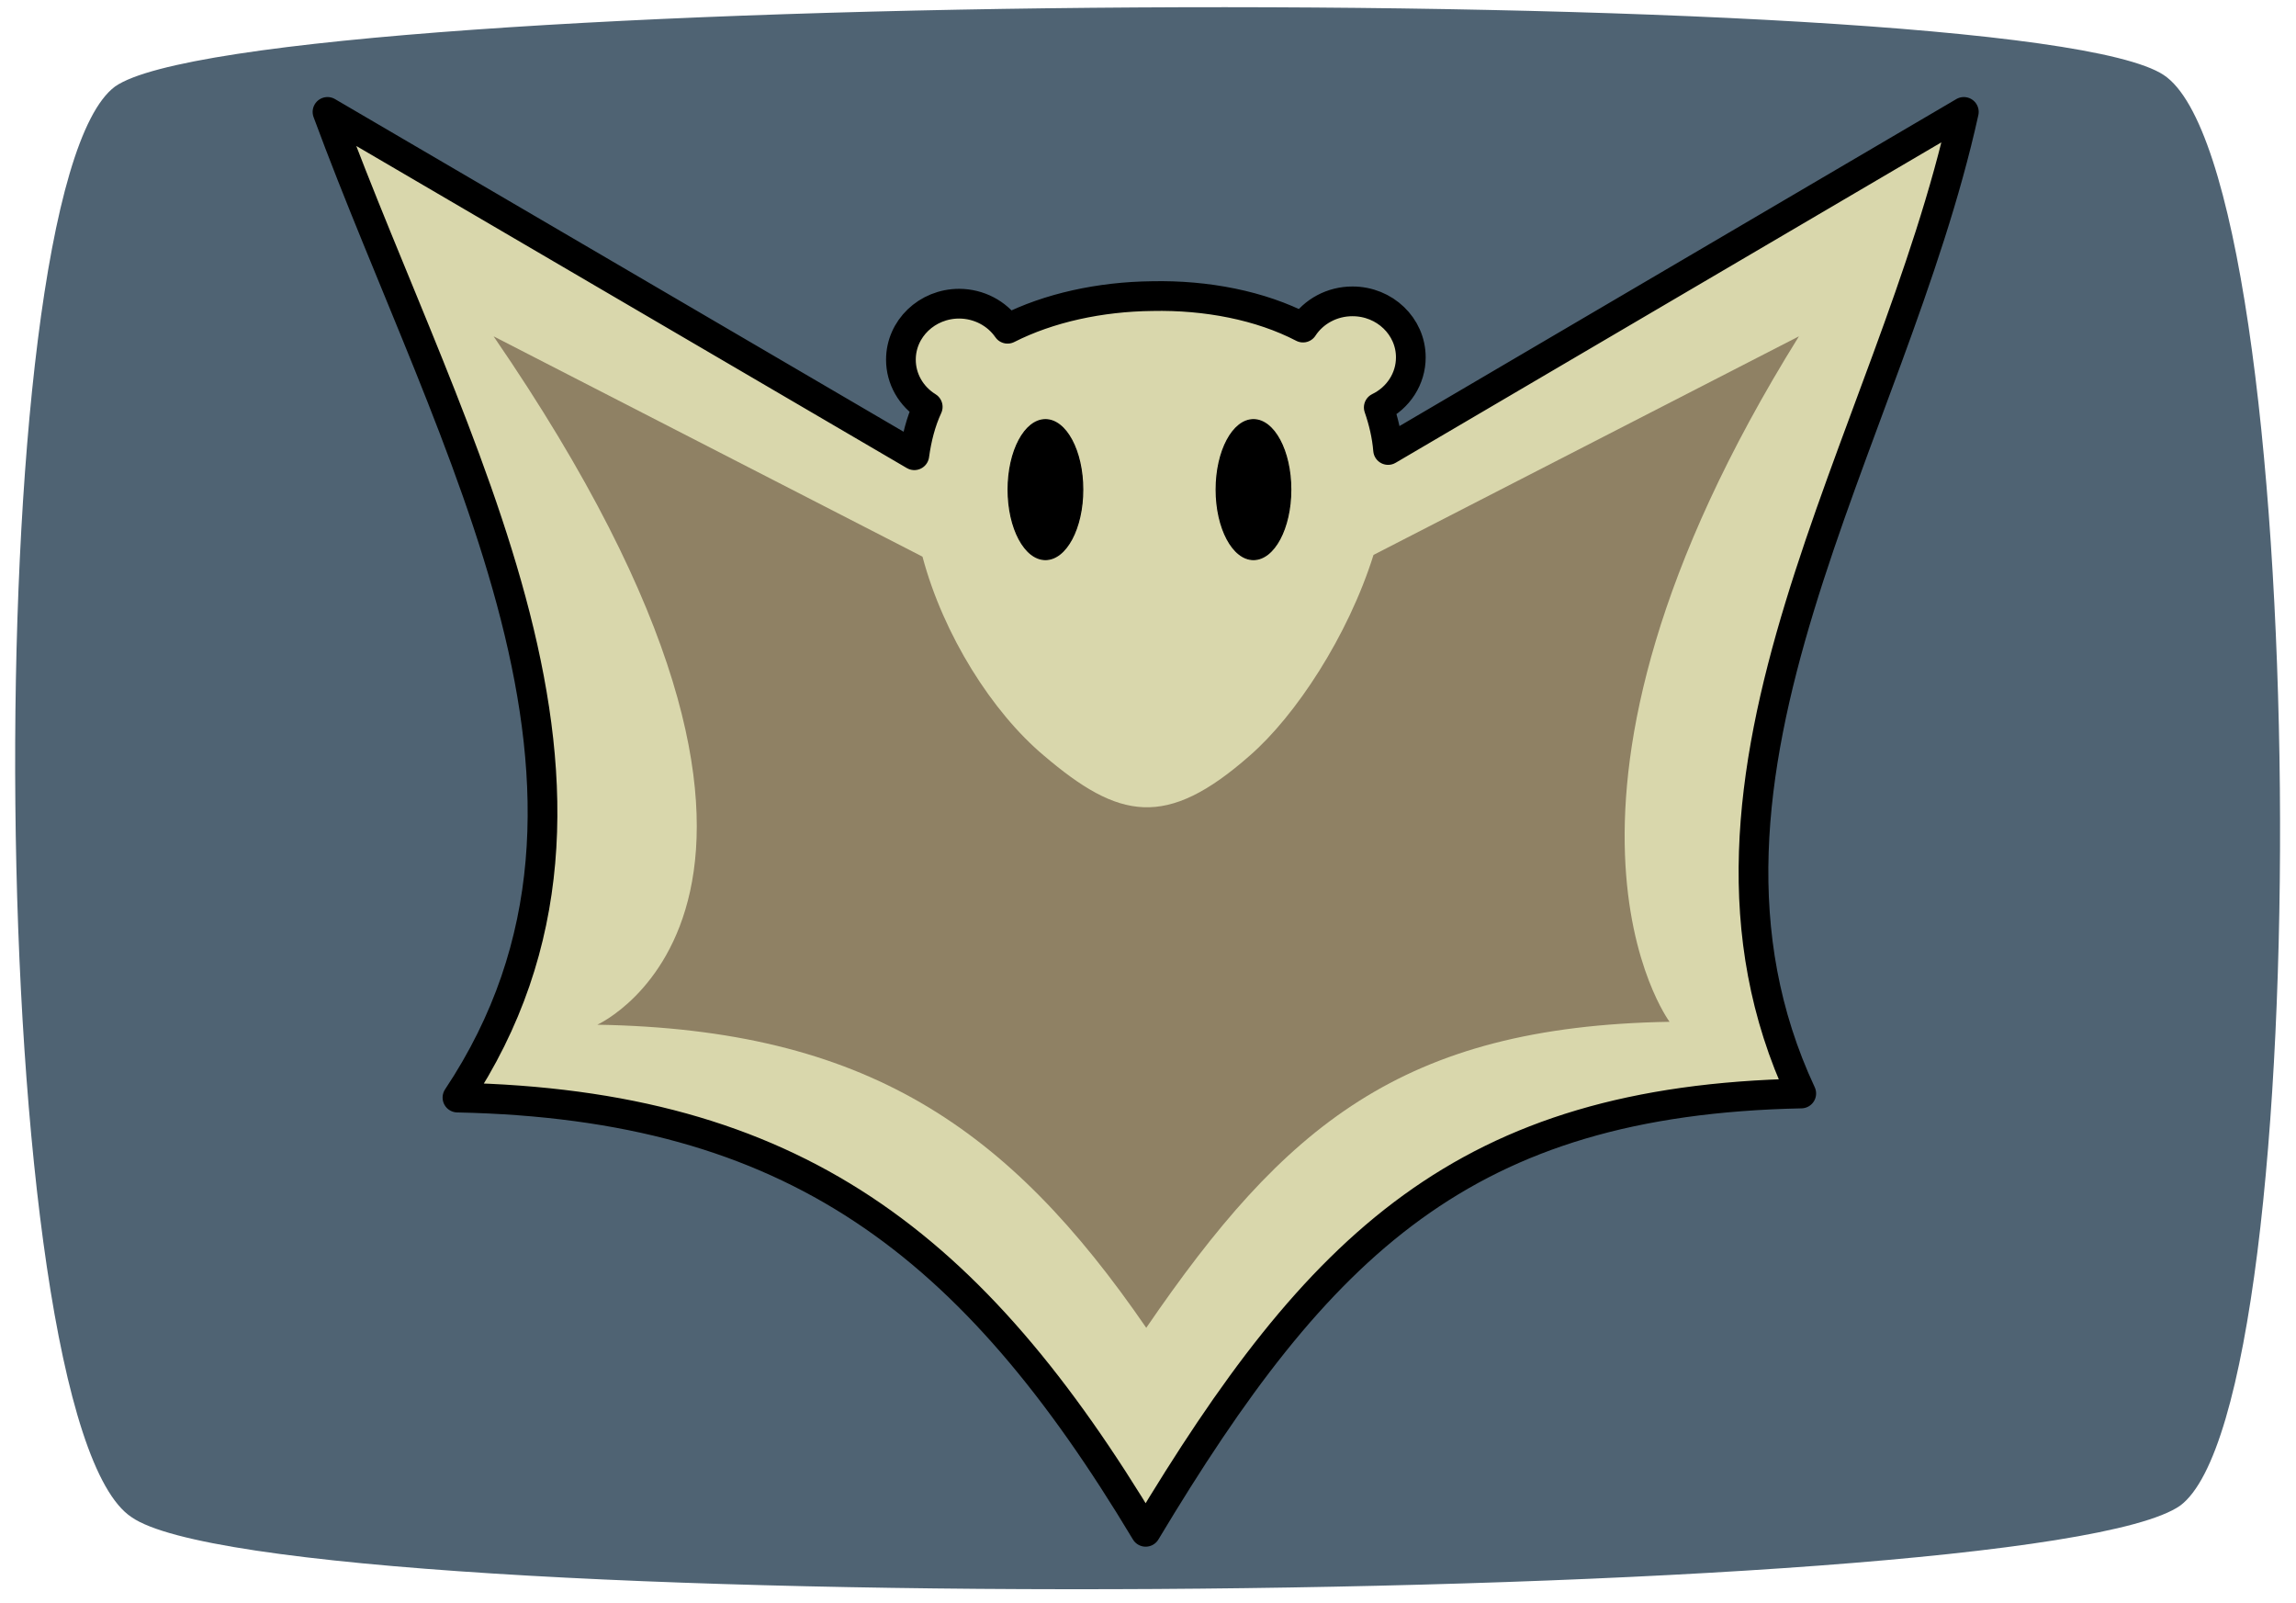
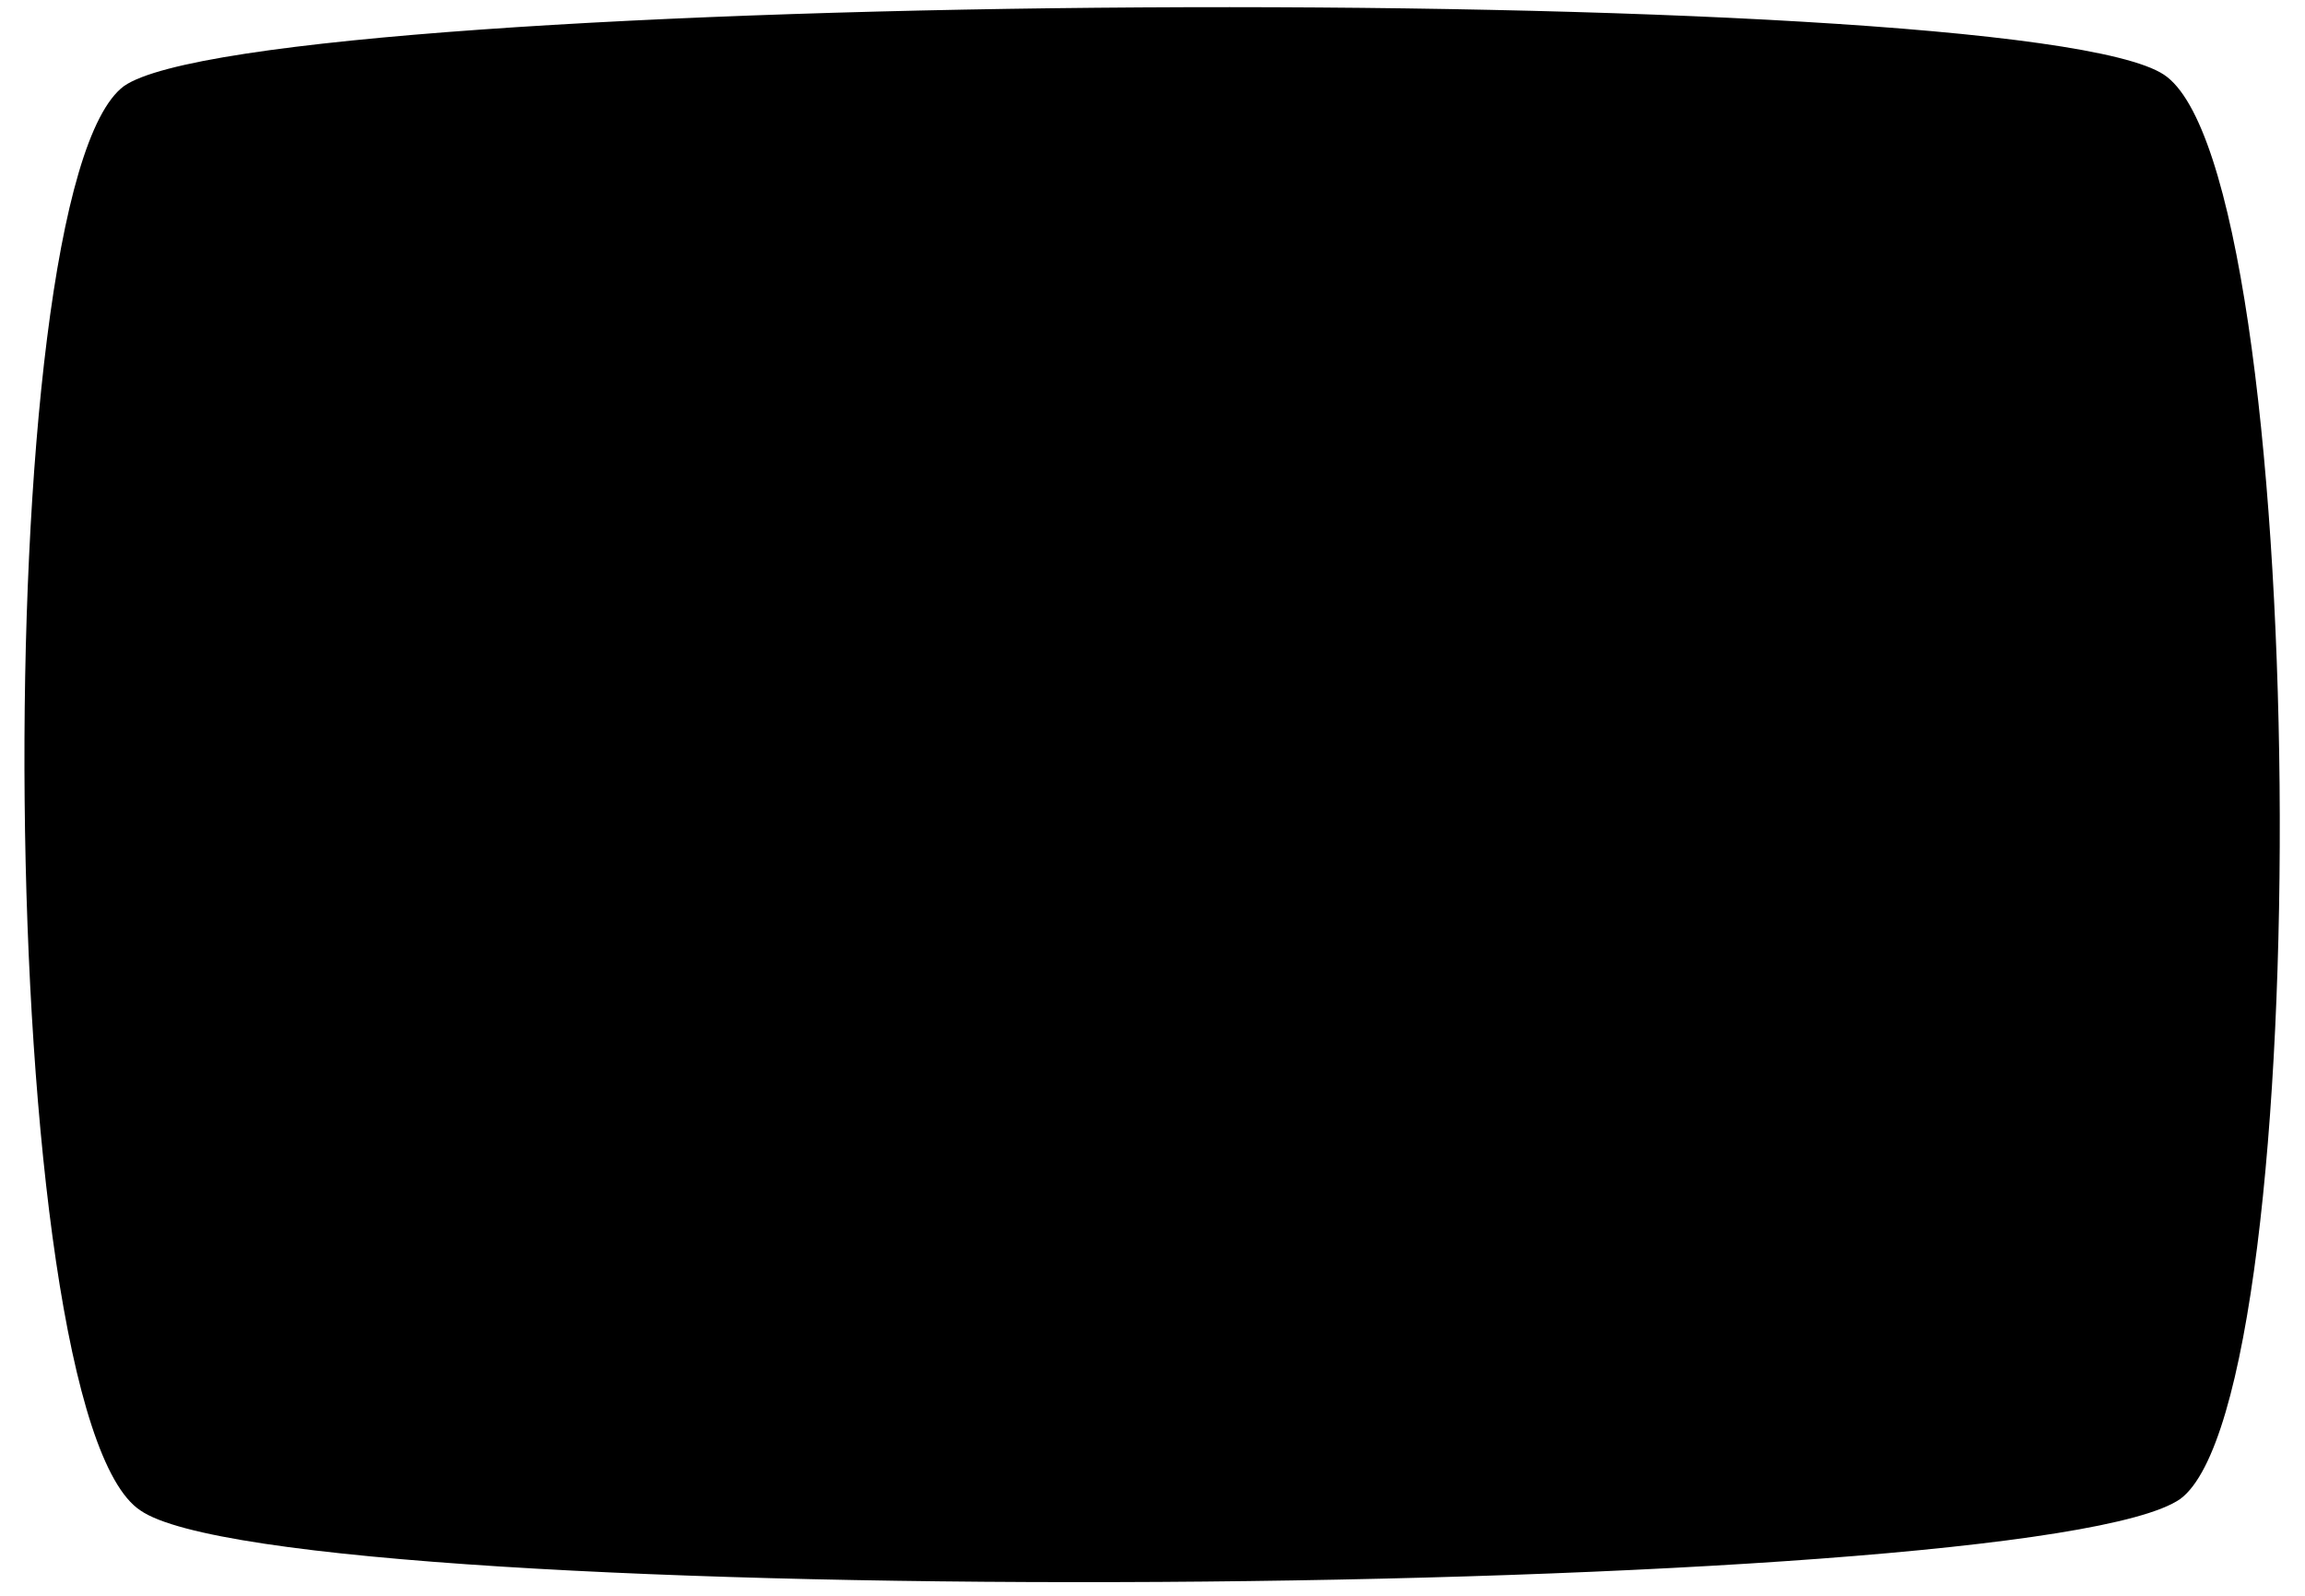
- <svg xmlns="http://www.w3.org/2000/svg" width="394" height="275" viewBox="0 0 394 275" version="1.1">
+ <svg xmlns="http://www.w3.org/2000/svg" width="39" height="27" viewBox="0 0 394 275" version="1.1">
  <style>.s0{fill:#000;stroke-linecap:square;stroke-width:0.2;stroke:#000;}</style>
  <defs>
    <linearGradient>
      <stop offset="0" style="stop-color:#962000;stop-opacity:1" />
    </linearGradient>
    <linearGradient>
      <stop offset="0" style="stop-color:#44d400;stop-opacity:1" />
    </linearGradient>
    <linearGradient>
      <stop offset="0" style="stop-color:#cf0064;stop-opacity:1" />
    </linearGradient>
  </defs>
  <path d="m196.6 254.6 0 0" style="fill:none;stroke-linecap:round;stroke-linejoin:round;stroke-width:1;stroke:#ff19ff" />
-   <path d="M24.3 36.4C22.5 38.2 1.2 38.4-0.6 36.6-2.4 34.9-2.5 13.5-0.8 11.7 0.9 10 22.3 9.8 24.1 11.5c1.8 1.7 1.9 23.1 0.2 24.9z" transform="matrix(14.11792,0,0,9.857596,31.04824,-100.5013)" fill="#4f6373" />
-   <path d="m56.2 19.2c21.3 57.7 57.2 116.7 22.3 169.1 57.7 1.2 88.4 25 118.1 74.5 29.7-49.5 54.8-74 112.5-75.2-25.5-54.6 15.5-112.1 27.9-168.4l-98.8 58c-0.2-2.5-0.8-5-1.6-7.3a10 9.6 0 0 0 5.5-8.6 10 9.6 0 0 0-10-9.6 10 9.6 0 0 0-8.5 4.5c-7.3-3.8-16.6-5.6-25.9-5.4-8.9 0.1-17.7 2-24.8 5.6a10 9.6 0 0 0-8.3-4.3 10 9.6 0 0 0-10 9.6 10 9.6 0 0 0 4.6 8.1c-1.2 2.6-1.9 5.4-2.3 8.3L56.2 19.2Z" style="fill:#d9d7ac;stroke-linecap:round;stroke-linejoin:round;stroke-width:5.1;stroke:#000" />
-   <path d="m84.7 57.7c66.2 96.4 17.8 118.1 17.8 118.1 46 0.8 70.5 17.5 94.2 52 23.7-34.6 43.8-51.7 89.8-52.5 0 0-27.8-37.3 22.2-117.6l-73 37.5c-4.4 14-13.4 27.6-21.2 34.4-14.4 12.7-22.5 11-35.4 0-8.8-7.4-17.2-20.6-20.8-34.1L84.7 57.7Z" fill="#8f8164" />
+   <path d="M24.3 36.4C22.5 38.2 1.2 38.4-0.6 36.6-2.4 34.9-2.5 13.5-0.8 11.7 0.9 10 22.3 9.8 24.1 11.5c1.8 1.7 1.9 23.1 0.2 24.9z" transform="matrix(14.11792,0,0,9.857596,31.04824,-100.5013)" fill="param(backcolor) #4f6373" />
+   <path d="m56.2 19.2c21.3 57.7 57.2 116.7 22.3 169.1 57.7 1.2 88.4 25 118.1 74.5 29.7-49.5 54.8-74 112.5-75.2-25.5-54.6 15.5-112.1 27.9-168.4l-98.8 58c-0.2-2.5-0.8-5-1.6-7.3a10 9.6 0 0 0 5.5-8.6 10 9.6 0 0 0-10-9.6 10 9.6 0 0 0-8.5 4.5c-7.3-3.8-16.6-5.6-25.9-5.4-8.9 0.1-17.7 2-24.8 5.6a10 9.6 0 0 0-8.3-4.3 10 9.6 0 0 0-10 9.6 10 9.6 0 0 0 4.6 8.1c-1.2 2.6-1.9 5.4-2.3 8.3L56.2 19.2Z" fill="param(facecolor) #d9d7ac" style="stroke-linecap:round;stroke-linejoin:round;stroke-width:5.1;stroke:#000" />
+   <path d="m84.7 57.7c66.2 96.4 17.8 118.1 17.8 118.1 46 0.8 70.5 17.5 94.2 52 23.7-34.6 43.8-51.7 89.8-52.5 0 0-27.8-37.3 22.2-117.6l-73 37.5c-4.4 14-13.4 27.6-21.2 34.4-14.4 12.7-22.5 11-35.4 0-8.8-7.4-17.2-20.6-20.8-34.1L84.7 57.7Z" fill="param(bodycolor) #8f8164" />
  <ellipse cx="179.4" cy="84" rx="6.4" ry="12" class="s0" />
  <ellipse cx="215.1" cy="84" rx="6.4" ry="12" class="s0" />
</svg>
